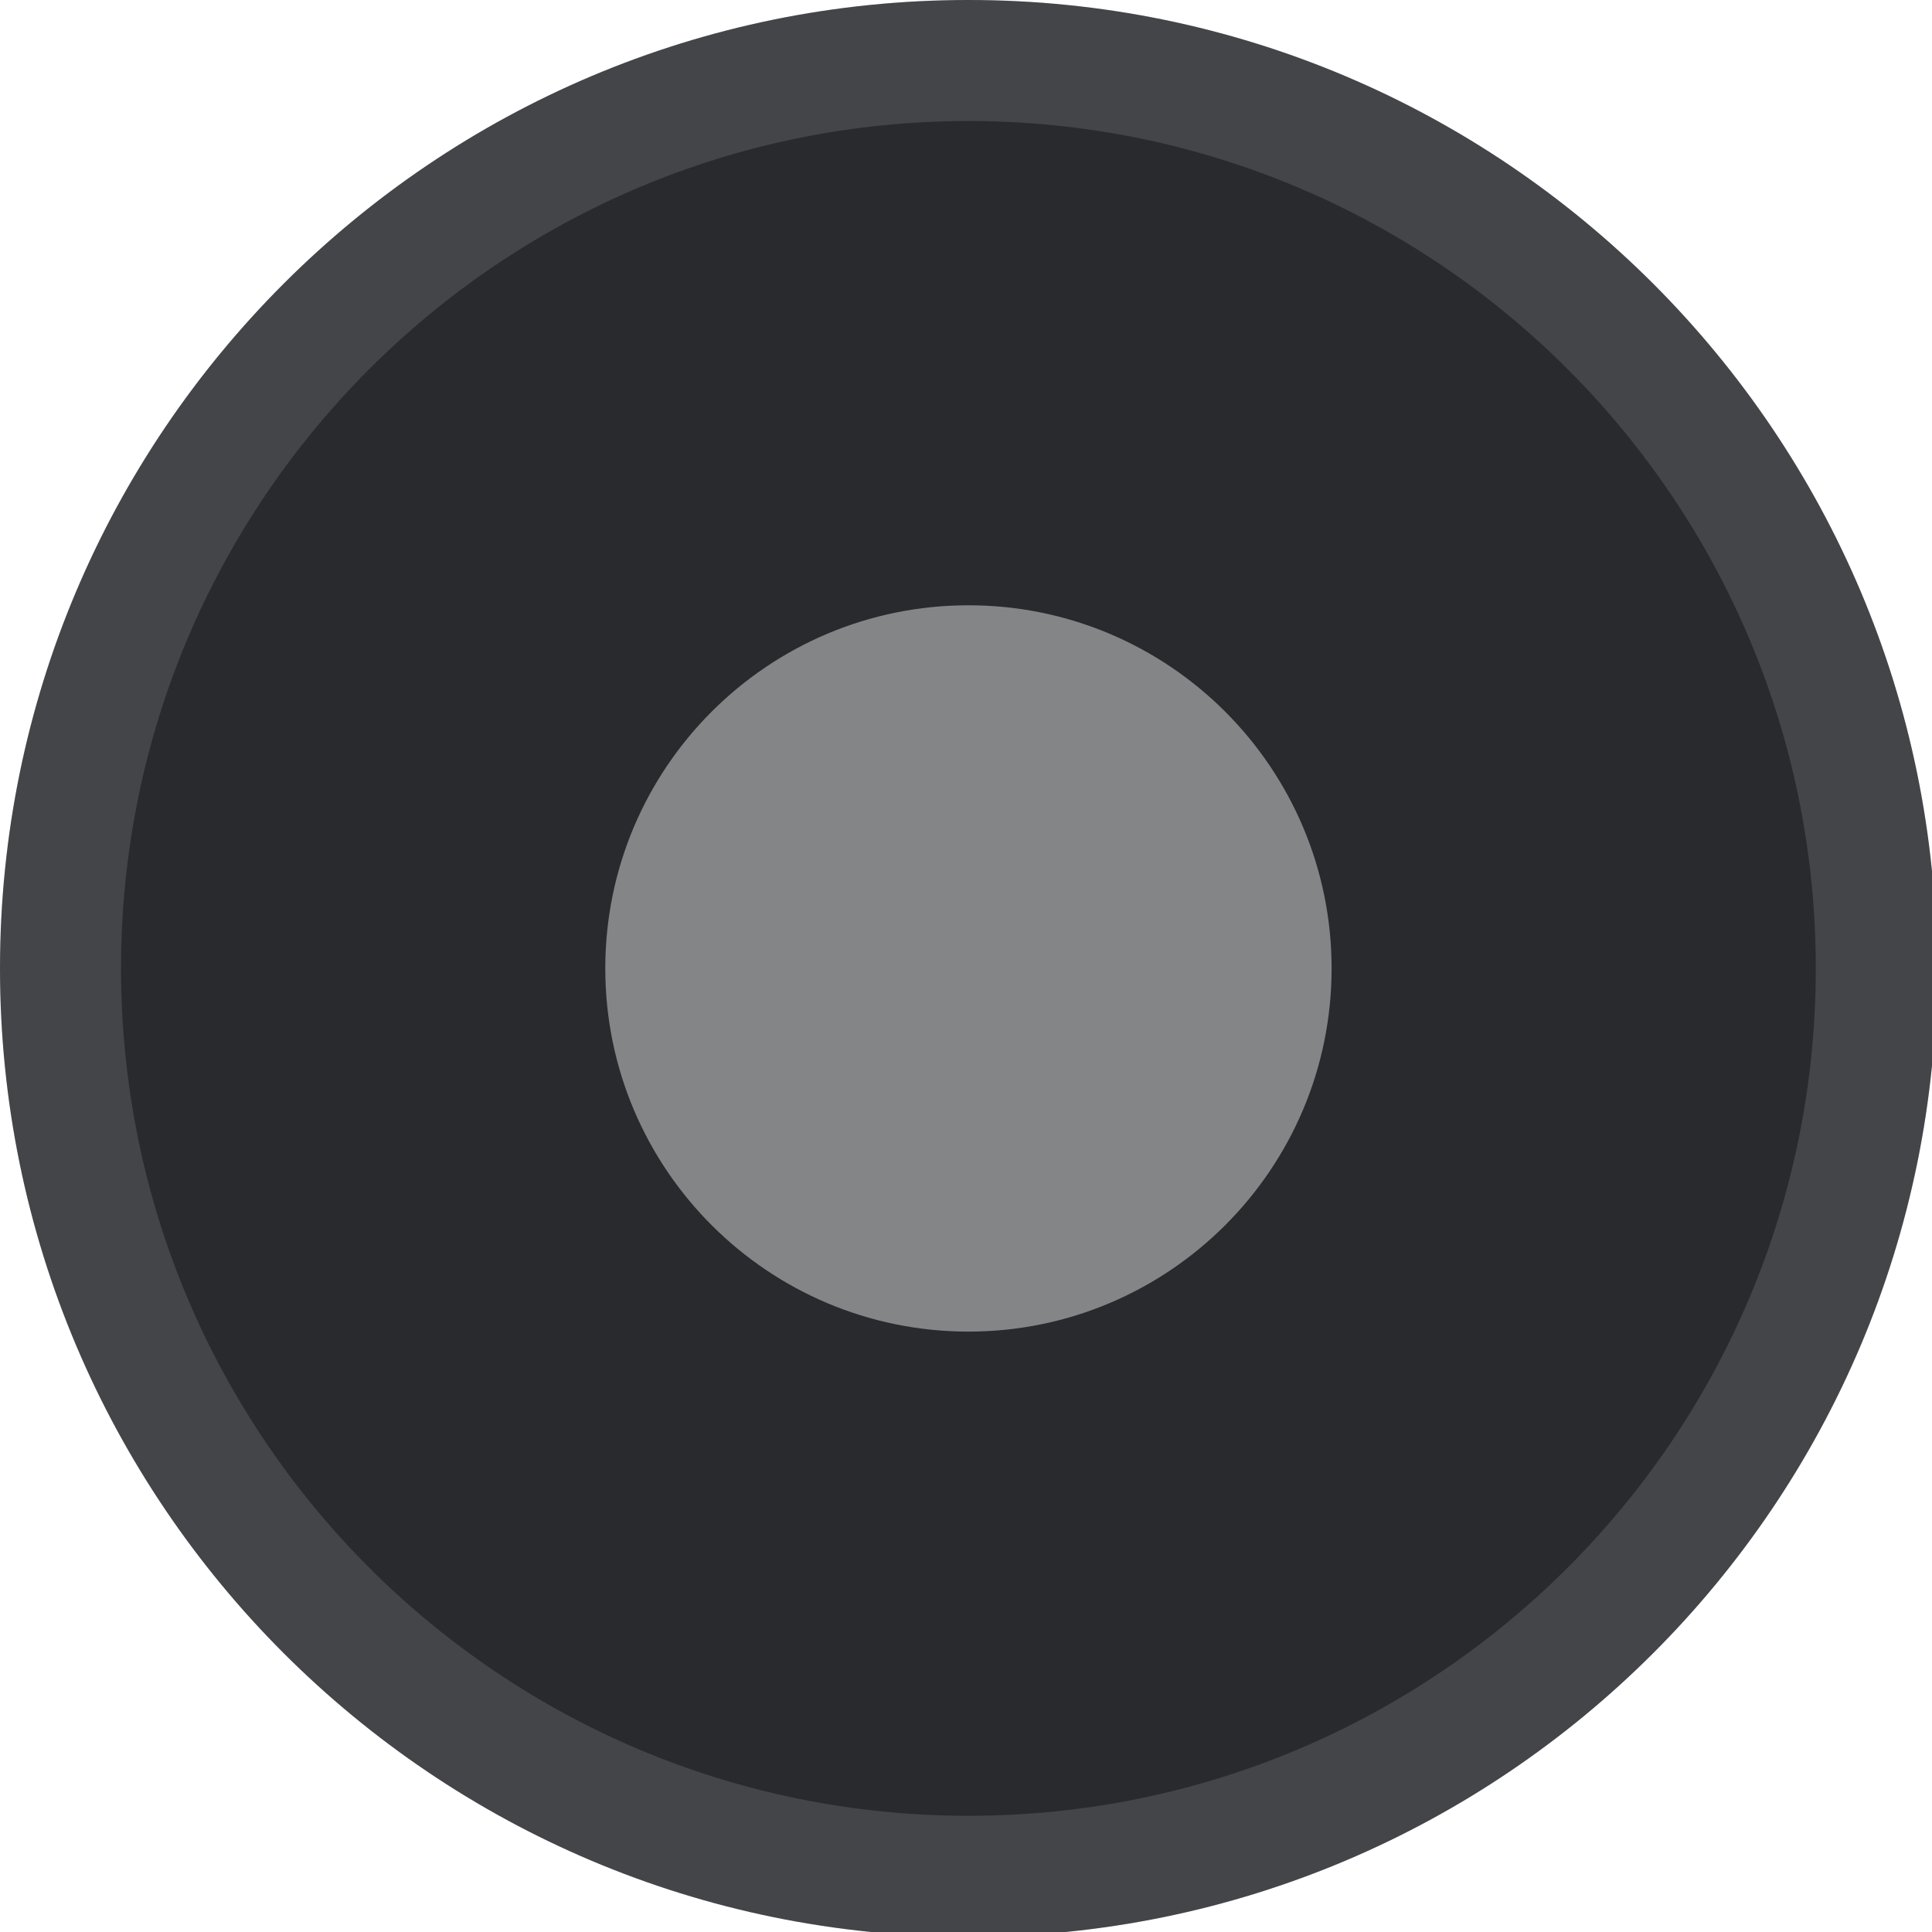
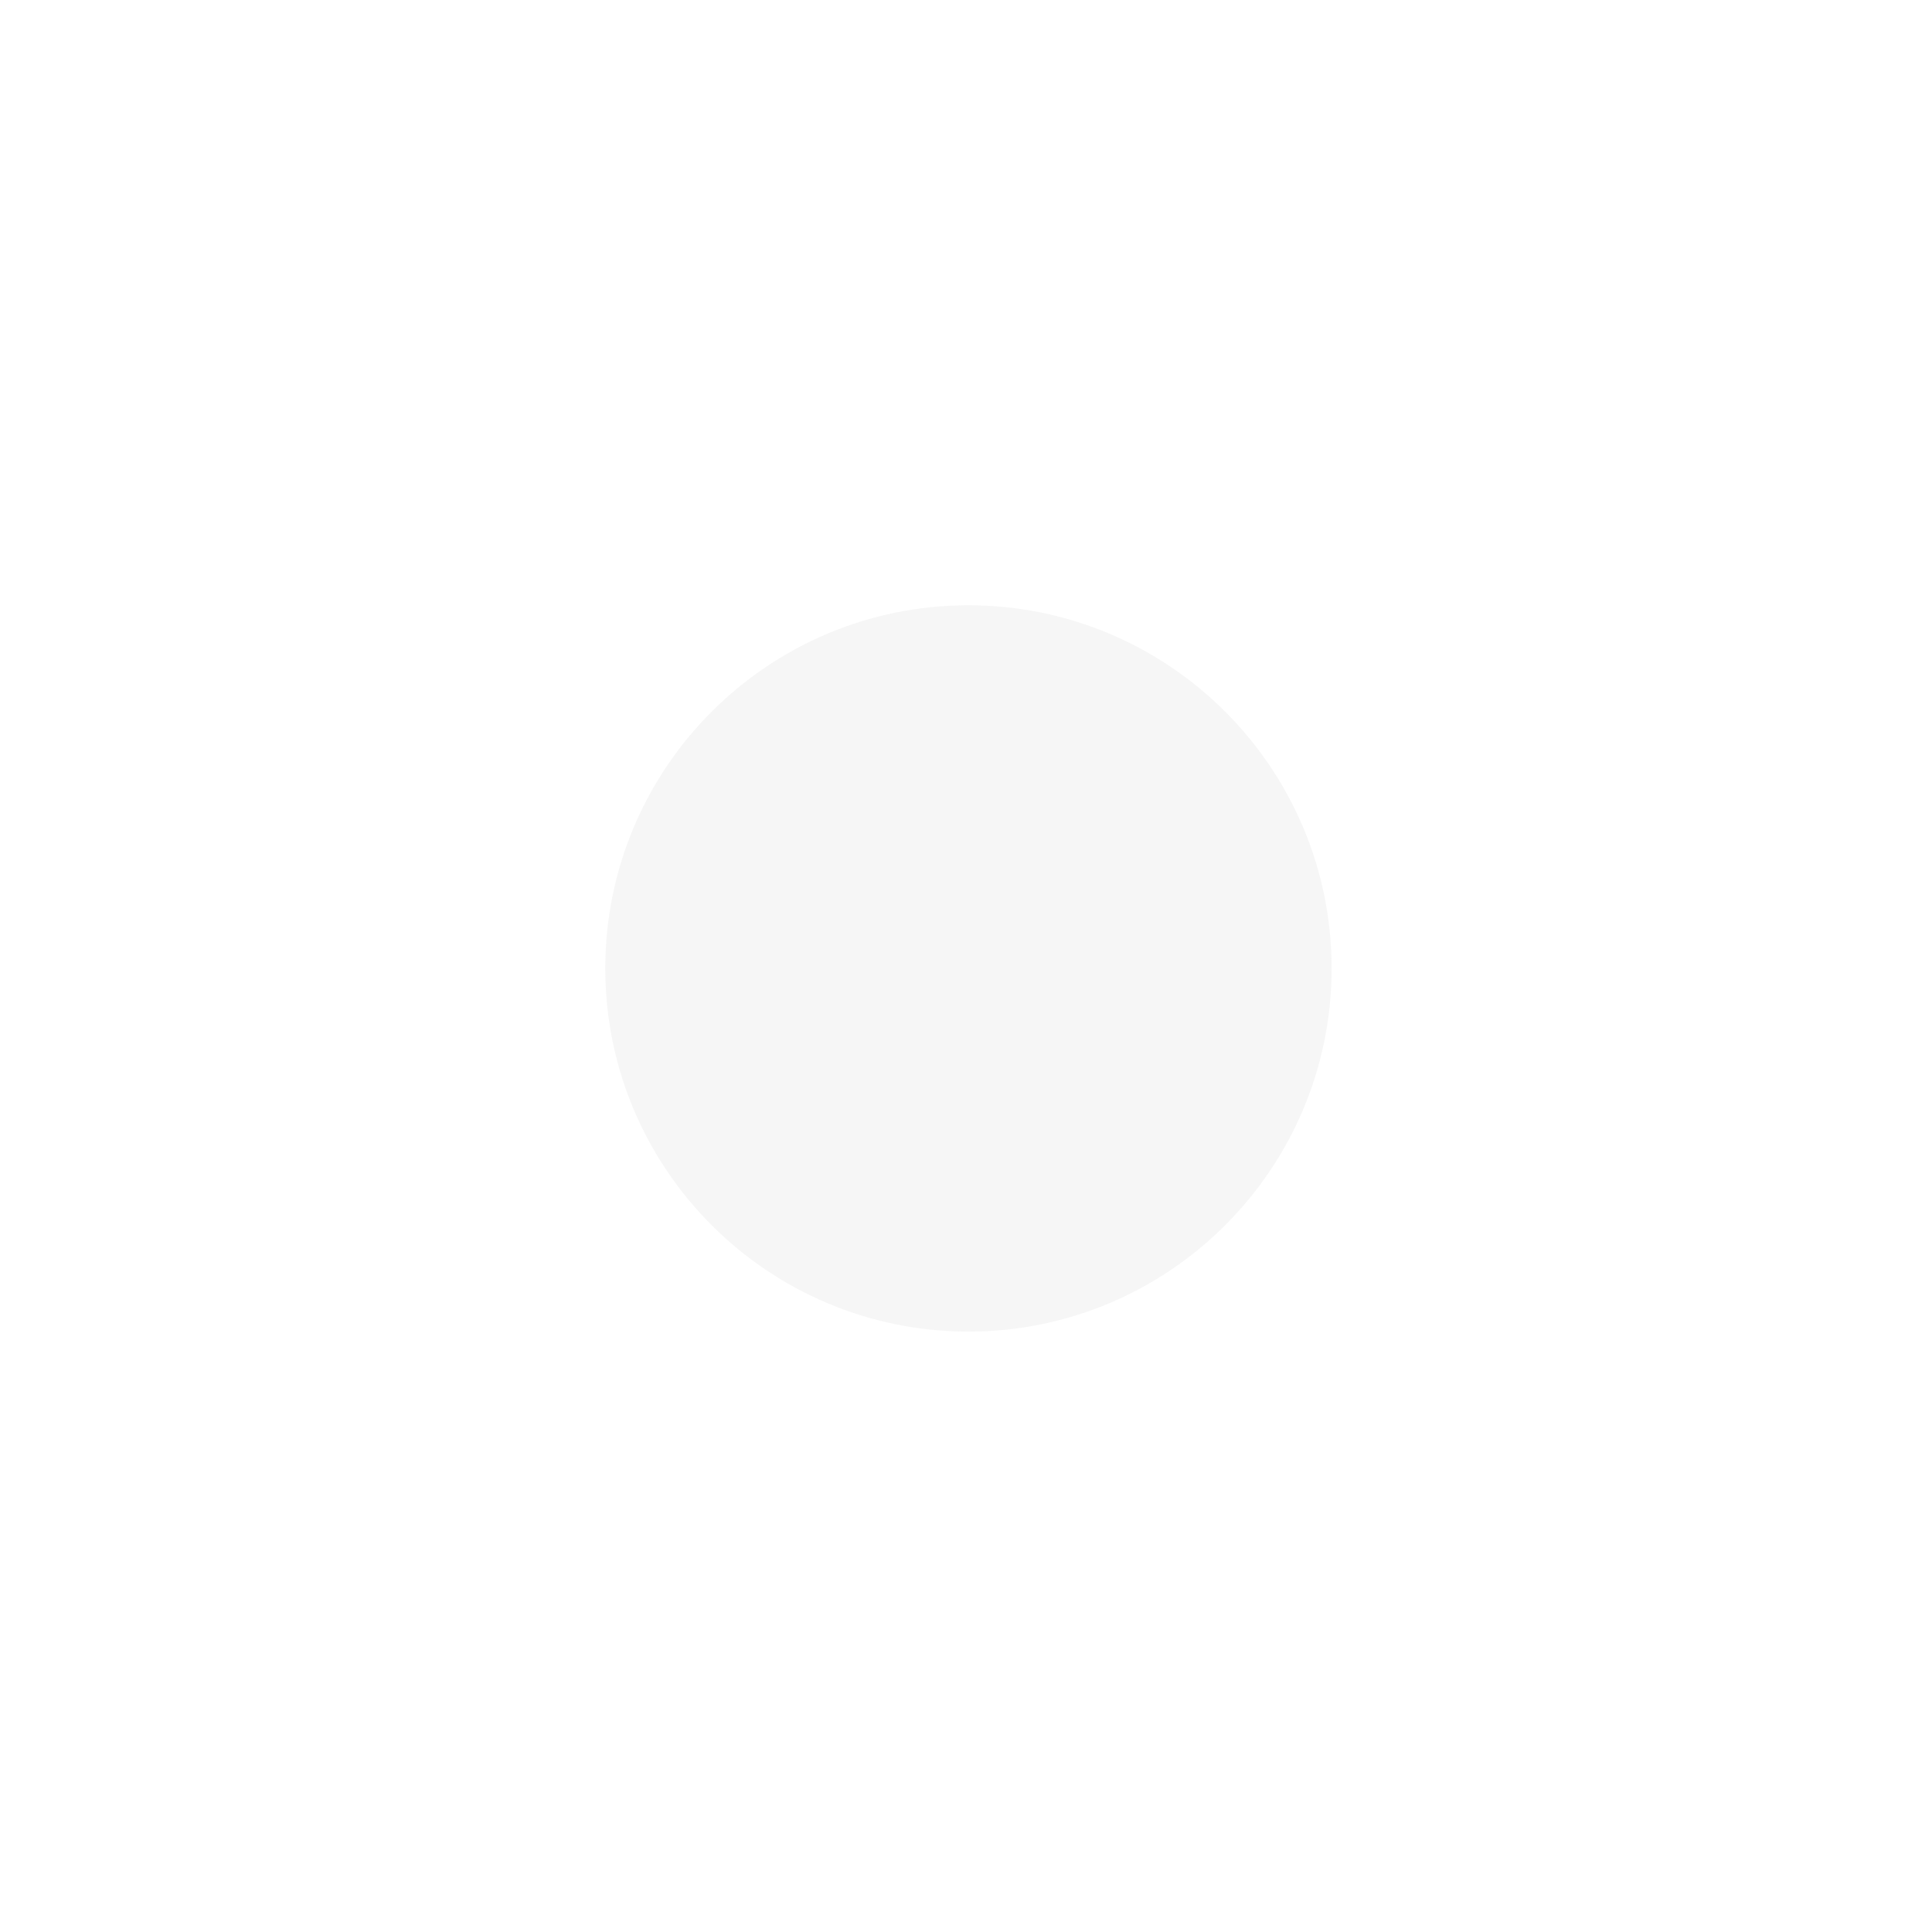
<svg xmlns="http://www.w3.org/2000/svg" width="133pt" height="133pt" viewBox="0 0 133 133" version="1.1">
  <g id="surface1">
-     <path style=" stroke:none;fill-rule:nonzero;fill:#282a2e;fill-opacity:1;" d="M 66.926 4.133 C 101.336 4.133 129.199 32.129 129.199 66.668 C 129.199 101.203 101.336 129.199 66.926 129.199 C 32.52 129.199 4.656 101.203 4.656 66.668 C 4.656 32.129 32.52 4.133 66.926 4.133 Z M 66.926 4.133 " />
-     <path style=" stroke:none;fill-rule:nonzero;fill:#282a2e;fill-opacity:1;" d="M 66.668 0 C 29.852 0 0 29.852 0 66.668 C 0 103.484 29.852 133.332 66.668 133.332 C 103.484 133.332 133.332 103.484 133.332 66.668 C 133.332 29.852 103.484 0 66.668 0 Z M 66.668 8.332 C 98.895 8.332 125 34.441 125 66.668 C 125 98.895 98.895 125 66.668 125 C 34.441 125 8.332 98.895 8.332 66.668 C 8.332 34.441 34.441 8.332 66.668 8.332 Z M 66.668 8.332 " />
-     <path style=" stroke:none;fill-rule:nonzero;fill:#e0e0e0;fill-opacity:0.15;" d="M 66.668 0 C 29.852 0 0 29.852 0 66.668 C 0 103.484 29.852 133.332 66.668 133.332 C 103.484 133.332 133.332 103.484 133.332 66.668 C 133.332 29.852 103.484 0 66.668 0 Z M 66.668 8.332 C 98.895 8.332 125 34.441 125 66.668 C 125 98.895 98.895 125 66.668 125 C 34.441 125 8.332 98.895 8.332 66.668 C 8.332 34.441 34.441 8.332 66.668 8.332 Z M 66.668 8.332 " />
-     <path style=" stroke:none;fill-rule:nonzero;fill:#e0e0e0;fill-opacity:0.5;" d="M 91.668 66.668 C 91.668 80.469 80.469 91.668 66.668 91.668 C 52.863 91.668 41.668 80.469 41.668 66.668 C 41.668 52.863 52.863 41.668 66.668 41.668 C 80.469 41.668 91.668 52.863 91.668 66.668 Z M 91.668 66.668 " />
+     <path style=" stroke:none;fill-rule:nonzero;fill:#e0e0e0;fill-opacity:0.3;" d="M 91.668 66.668 C 91.668 80.469 80.469 91.668 66.668 91.668 C 52.863 91.668 41.668 80.469 41.668 66.668 C 41.668 52.863 52.863 41.668 66.668 41.668 C 80.469 41.668 91.668 52.863 91.668 66.668 Z M 91.668 66.668 " />
  </g>
</svg>
